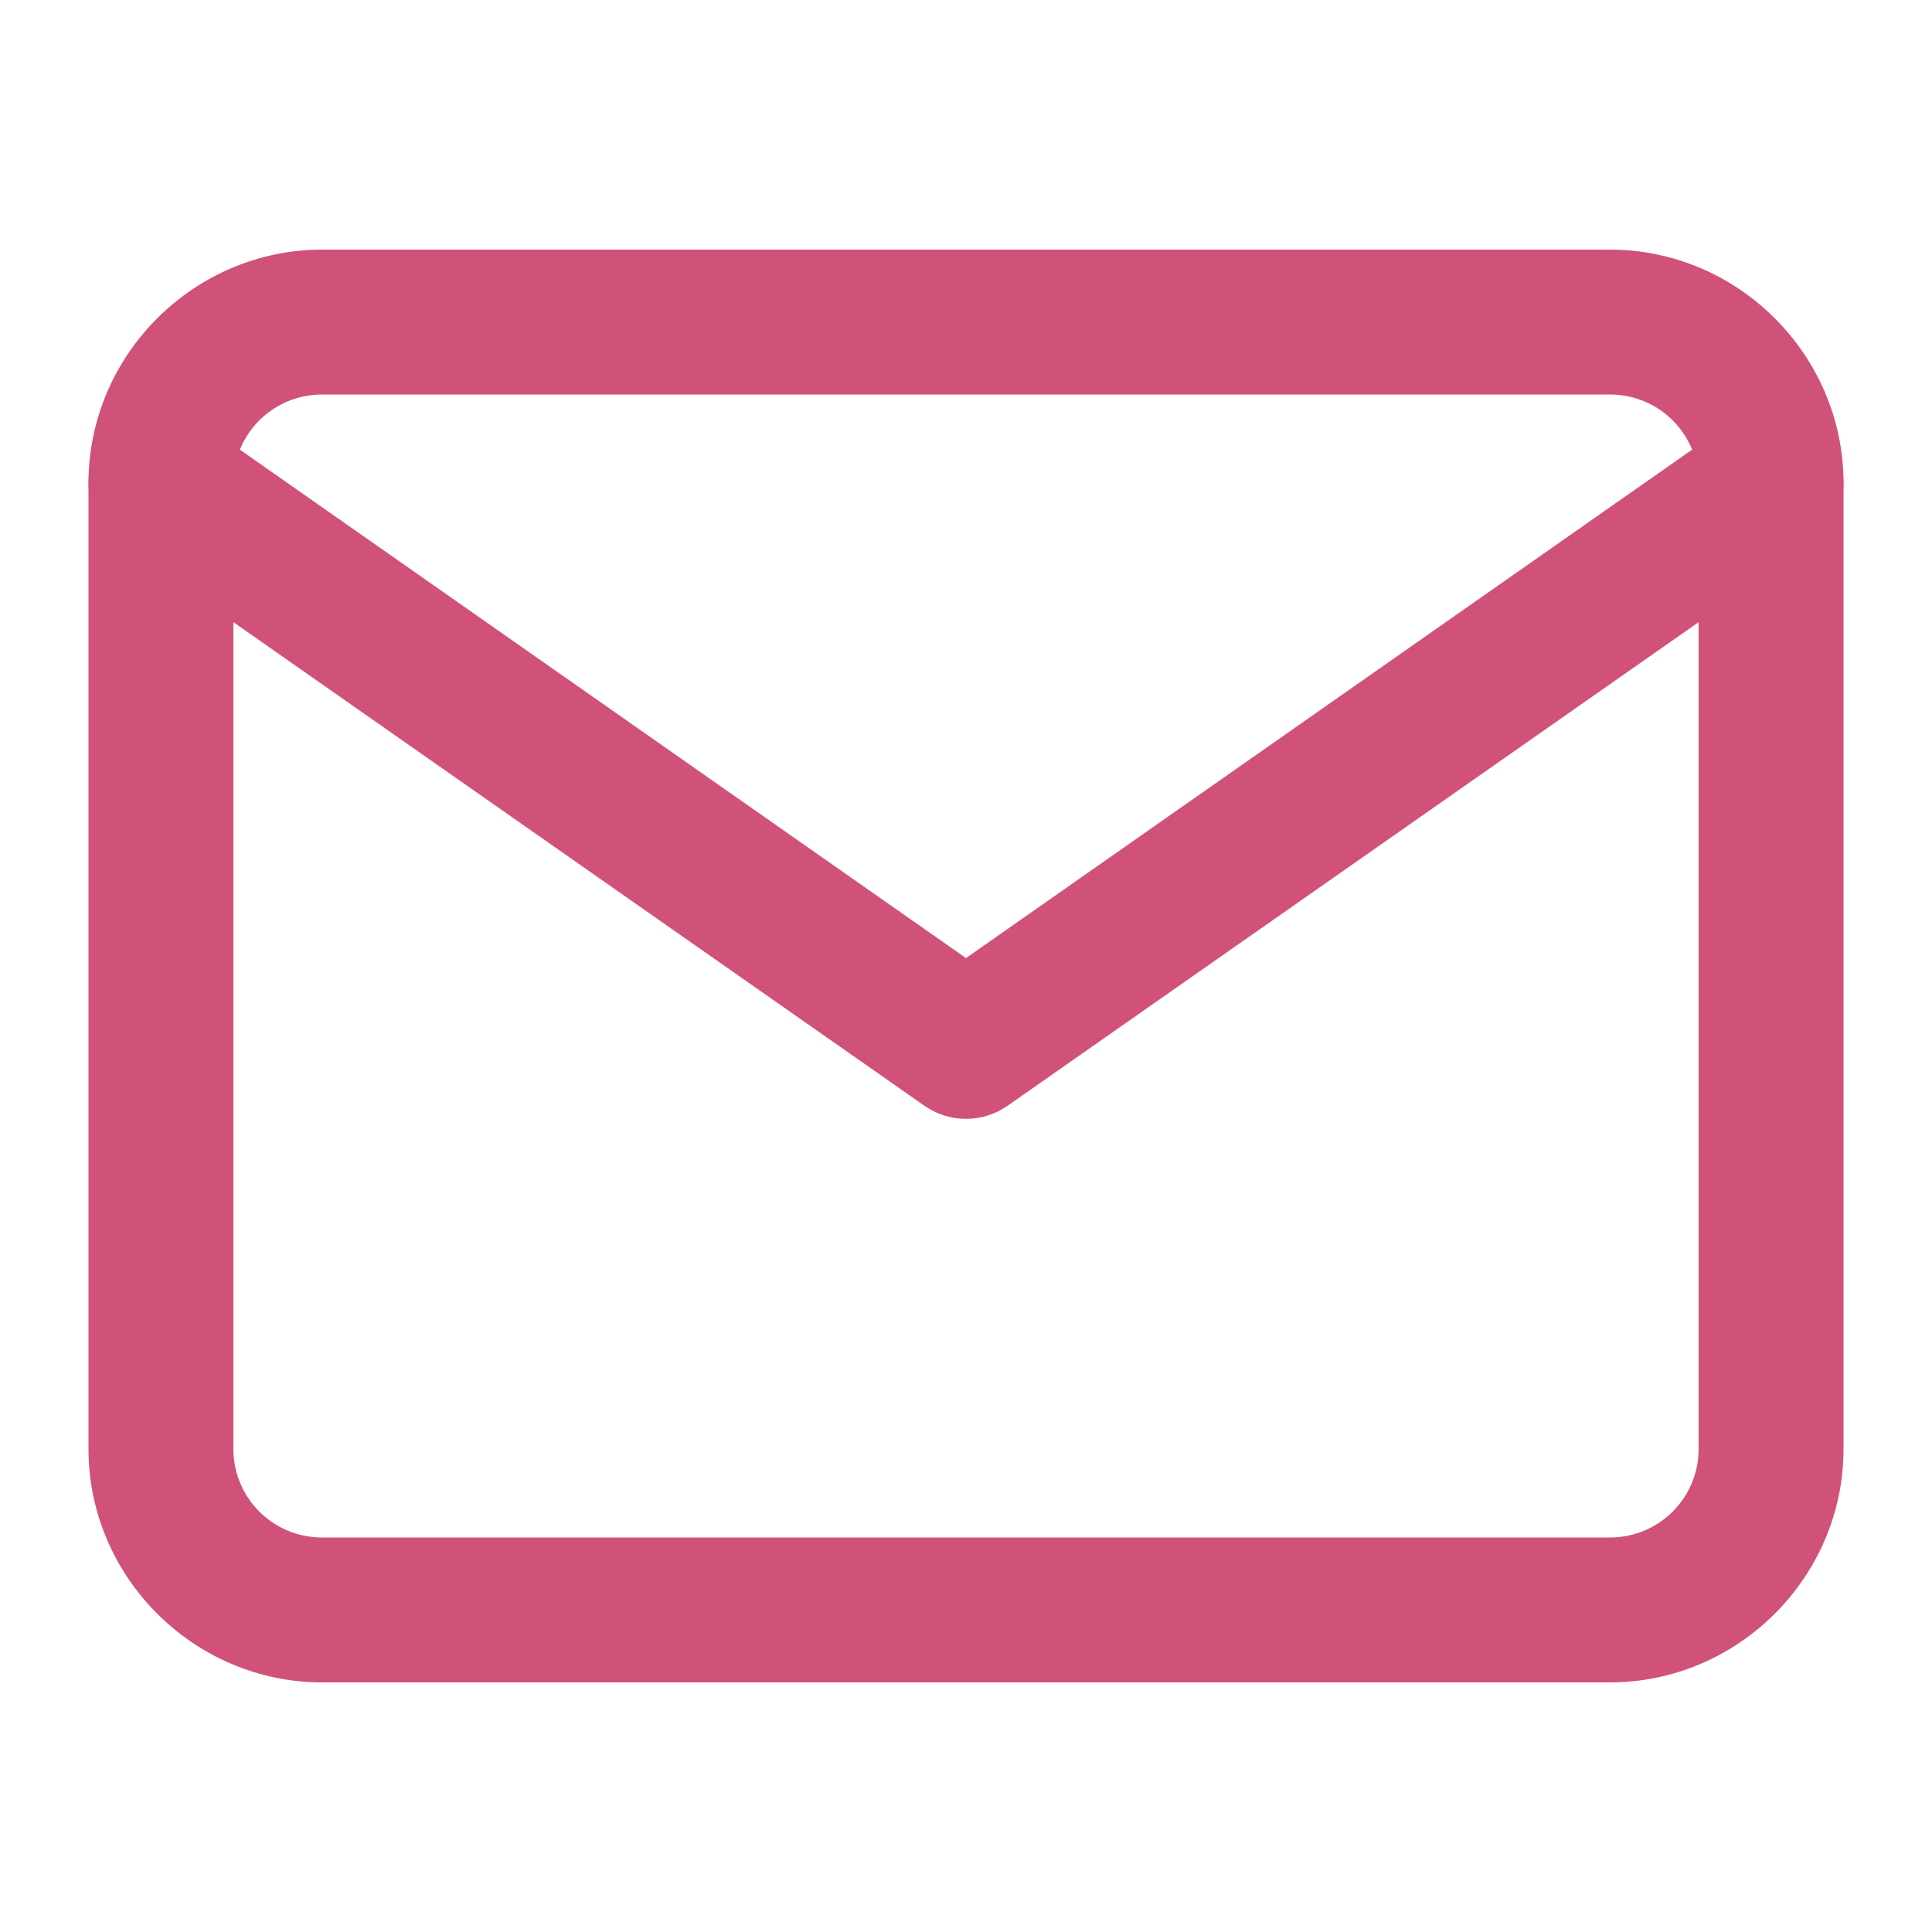
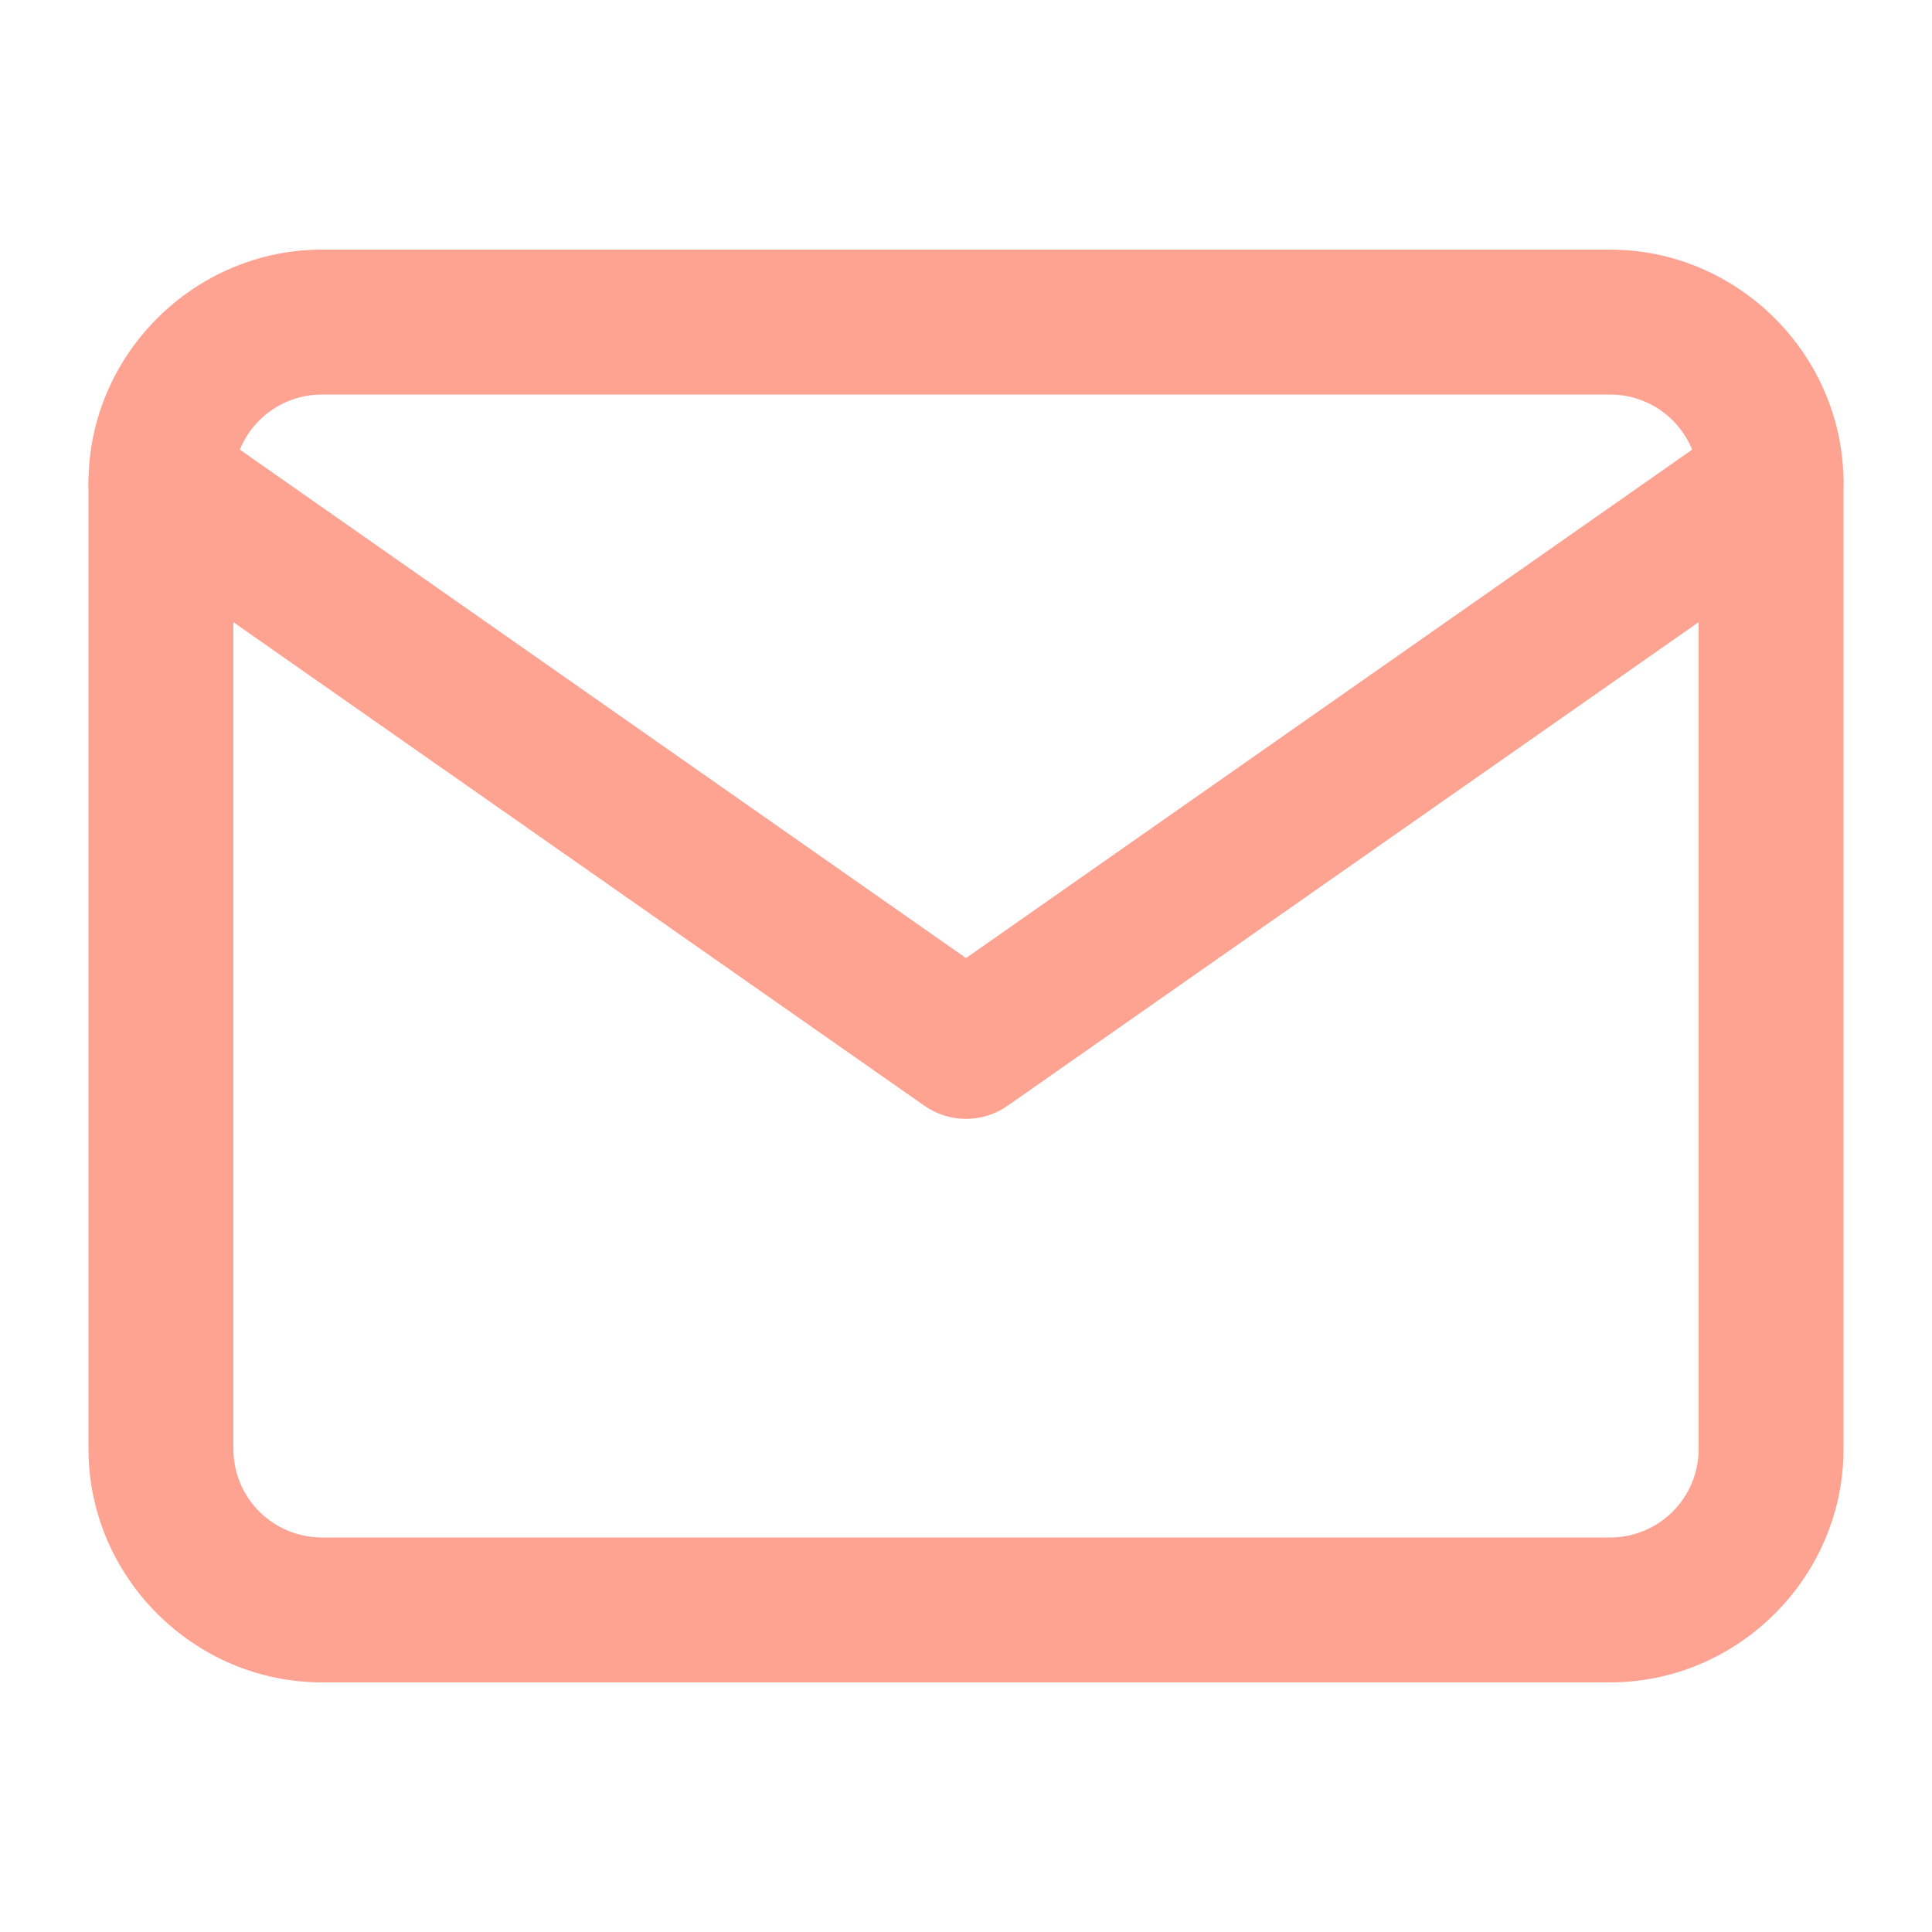
<svg xmlns="http://www.w3.org/2000/svg" id="svg6" version="1.1" fill="none" viewBox="0 0 20 20" height="20" width="20">
  <defs id="defs10" />
-   <path id="path839" d="M 3.334 2.584 C 2.008 2.584 0.916 3.674 0.916 5 L 0.916 15 C 0.916 16.326 2.008 17.416 3.334 17.416 L 16.666 17.416 C 17.992 17.416 19.084 16.326 19.084 15 L 19.084 5 C 19.084 3.674 17.992 2.584 16.666 2.584 L 3.334 2.584 z M 3.334 4.084 L 16.666 4.084 C 17.174 4.084 17.584 4.492 17.584 5 L 17.584 15 C 17.584 15.507 17.174 15.916 16.666 15.916 L 3.334 15.916 C 2.826 15.916 2.416 15.507 2.416 15 L 2.416 5 C 2.416 4.492 2.826 4.084 3.334 4.084 z " style="color:#000000;font-style:normal;font-variant:normal;font-weight:normal;font-stretch:normal;font-size:medium;line-height:normal;font-family:sans-serif;font-variant-ligatures:normal;font-variant-position:normal;font-variant-caps:normal;font-variant-numeric:normal;font-variant-alternates:normal;font-variant-east-asian:normal;font-feature-settings:normal;font-variation-settings:normal;text-indent:0;text-align:start;text-decoration:none;text-decoration-line:none;text-decoration-style:solid;text-decoration-color:#000000;letter-spacing:normal;word-spacing:normal;text-transform:none;writing-mode:lr-tb;direction:ltr;text-orientation:mixed;dominant-baseline:auto;baseline-shift:baseline;text-anchor:start;white-space:normal;shape-padding:0;shape-margin:0;inline-size:0;clip-rule:nonzero;display:inline;overflow:visible;visibility:visible;isolation:auto;mix-blend-mode:normal;color-interpolation:sRGB;color-interpolation-filters:linearRGB;solid-color:#000000;solid-opacity:1;vector-effect:none;fill:#d05278;fill-opacity:1;fill-rule:nonzero;stroke:none;stroke-width:1.5;stroke-linecap:round;stroke-linejoin:round;stroke-miterlimit:4;stroke-dasharray:none;stroke-dashoffset:0;stroke-opacity:1;color-rendering:auto;image-rendering:auto;shape-rendering:auto;text-rendering:auto;enable-background:accumulate;stop-color:#000000;stop-opacity:1;opacity:1" />
-   <path id="path843" d="M 1.688 4.25 A 0.75 0.75 0 0 0 1.053 4.57 A 0.75 0.75 0 0 0 1.236 5.615 L 9.57 11.447 A 0.75 0.75 0 0 0 10.43 11.447 L 18.764 5.615 A 0.75 0.75 0 0 0 18.947 4.57 A 0.75 0.75 0 0 0 17.902 4.385 L 10 9.918 L 2.098 4.385 A 0.75 0.75 0 0 0 1.688 4.25 z " style="color:#000000;font-style:normal;font-variant:normal;font-weight:normal;font-stretch:normal;font-size:medium;line-height:normal;font-family:sans-serif;font-variant-ligatures:normal;font-variant-position:normal;font-variant-caps:normal;font-variant-numeric:normal;font-variant-alternates:normal;font-variant-east-asian:normal;font-feature-settings:normal;font-variation-settings:normal;text-indent:0;text-align:start;text-decoration:none;text-decoration-line:none;text-decoration-style:solid;text-decoration-color:#000000;letter-spacing:normal;word-spacing:normal;text-transform:none;writing-mode:lr-tb;direction:ltr;text-orientation:mixed;dominant-baseline:auto;baseline-shift:baseline;text-anchor:start;white-space:normal;shape-padding:0;shape-margin:0;inline-size:0;clip-rule:nonzero;display:inline;overflow:visible;visibility:visible;isolation:auto;mix-blend-mode:normal;color-interpolation:sRGB;color-interpolation-filters:linearRGB;solid-color:#000000;solid-opacity:1;vector-effect:none;fill:#d05278;fill-opacity:1;fill-rule:nonzero;stroke:none;stroke-width:1.5;stroke-linecap:round;stroke-linejoin:round;stroke-miterlimit:4;stroke-dasharray:none;stroke-dashoffset:0;stroke-opacity:1;color-rendering:auto;image-rendering:auto;shape-rendering:auto;text-rendering:auto;enable-background:accumulate;stop-color:#000000;stop-opacity:1;opacity:1" />
+   <path id="path839" d="M 3.334 2.584 C 2.008 2.584 0.916 3.674 0.916 5 L 0.916 15 C 0.916 16.326 2.008 17.416 3.334 17.416 L 16.666 17.416 C 17.992 17.416 19.084 16.326 19.084 15 L 19.084 5 C 19.084 3.674 17.992 2.584 16.666 2.584 L 3.334 2.584 z M 3.334 4.084 L 16.666 4.084 C 17.174 4.084 17.584 4.492 17.584 5 L 17.584 15 C 17.584 15.507 17.174 15.916 16.666 15.916 L 3.334 15.916 C 2.826 15.916 2.416 15.507 2.416 15 L 2.416 5 C 2.416 4.492 2.826 4.084 3.334 4.084 z " style="color:#000000;font-style:normal;font-variant:normal;font-weight:normal;font-stretch:normal;font-size:medium;line-height:normal;font-family:sans-serif;font-variant-ligatures:normal;font-variant-position:normal;font-variant-caps:normal;font-variant-numeric:normal;font-variant-alternates:normal;font-variant-east-asian:normal;font-feature-settings:normal;font-variation-settings:normal;text-indent:0;text-align:start;text-decoration:none;text-decoration-line:none;text-decoration-style:solid;text-decoration-color:#000000;letter-spacing:normal;word-spacing:normal;text-transform:none;writing-mode:lr-tb;direction:ltr;text-orientation:mixed;dominant-baseline:auto;baseline-shift:baseline;text-anchor:start;white-space:normal;shape-padding:0;shape-margin:0;inline-size:0;clip-rule:nonzero;display:inline;overflow:visible;visibility:visible;isolation:auto;mix-blend-mode:normal;color-interpolation:sRGB;color-interpolation-filters:linearRGB;solid-color:#000000;solid-opacity:1;vector-effect:none;fill:#fea291;fill-opacity:1;fill-rule:nonzero;stroke:none;stroke-width:1.5;stroke-linecap:round;stroke-linejoin:round;stroke-miterlimit:4;stroke-dasharray:none;stroke-dashoffset:0;stroke-opacity:1;color-rendering:auto;image-rendering:auto;shape-rendering:auto;text-rendering:auto;enable-background:accumulate;stop-color:#000000;stop-opacity:1;opacity:1" />
+   <path id="path843" d="M 1.688 4.25 A 0.75 0.75 0 0 0 1.053 4.57 A 0.75 0.75 0 0 0 1.236 5.615 L 9.57 11.447 A 0.75 0.75 0 0 0 10.43 11.447 L 18.764 5.615 A 0.75 0.75 0 0 0 18.947 4.57 A 0.75 0.75 0 0 0 17.902 4.385 L 10 9.918 L 2.098 4.385 A 0.75 0.75 0 0 0 1.688 4.25 z " style="color:#000000;font-style:normal;font-variant:normal;font-weight:normal;font-stretch:normal;font-size:medium;line-height:normal;font-family:sans-serif;font-variant-ligatures:normal;font-variant-position:normal;font-variant-caps:normal;font-variant-numeric:normal;font-variant-alternates:normal;font-variant-east-asian:normal;font-feature-settings:normal;font-variation-settings:normal;text-indent:0;text-align:start;text-decoration:none;text-decoration-line:none;text-decoration-style:solid;text-decoration-color:#000000;letter-spacing:normal;word-spacing:normal;text-transform:none;writing-mode:lr-tb;direction:ltr;text-orientation:mixed;dominant-baseline:auto;baseline-shift:baseline;text-anchor:start;white-space:normal;shape-padding:0;shape-margin:0;inline-size:0;clip-rule:nonzero;display:inline;overflow:visible;visibility:visible;isolation:auto;mix-blend-mode:normal;color-interpolation:sRGB;color-interpolation-filters:linearRGB;solid-color:#000000;solid-opacity:1;vector-effect:none;fill:#fea291;fill-opacity:1;fill-rule:nonzero;stroke:none;stroke-width:1.5;stroke-linecap:round;stroke-linejoin:round;stroke-miterlimit:4;stroke-dasharray:none;stroke-dashoffset:0;stroke-opacity:1;color-rendering:auto;image-rendering:auto;shape-rendering:auto;text-rendering:auto;enable-background:accumulate;stop-color:#000000;stop-opacity:1;opacity:1" />
</svg>
